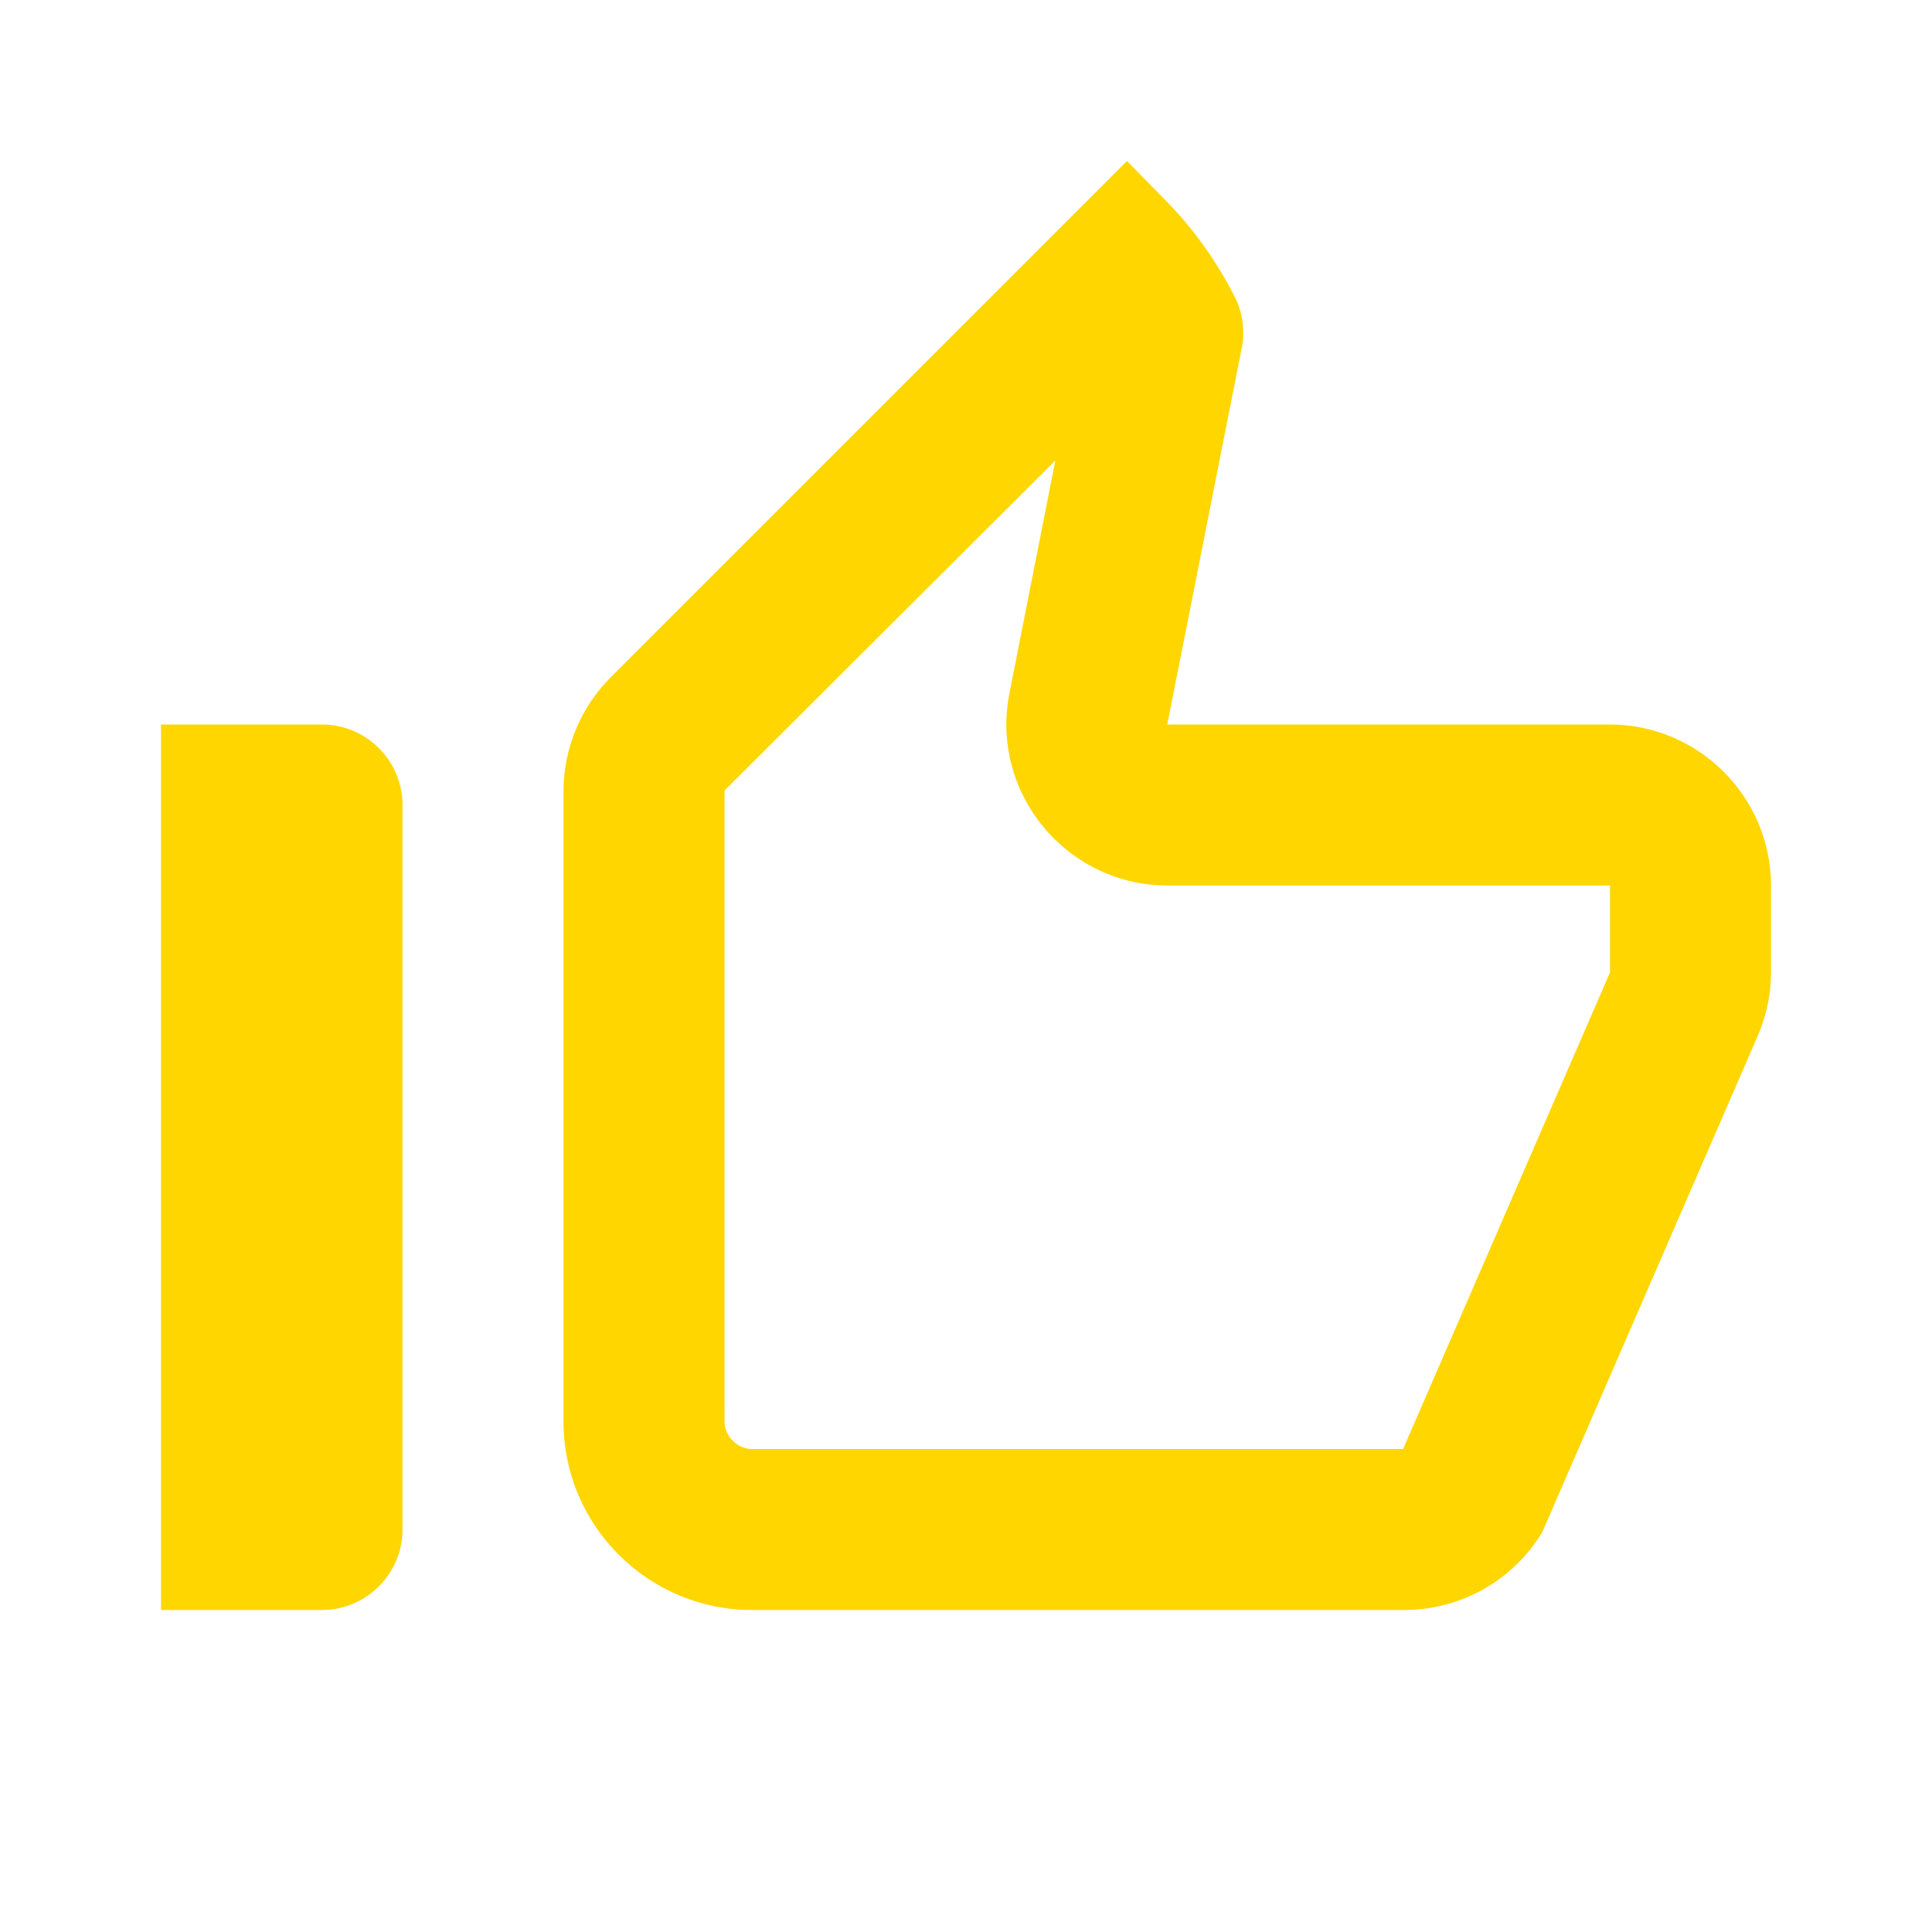
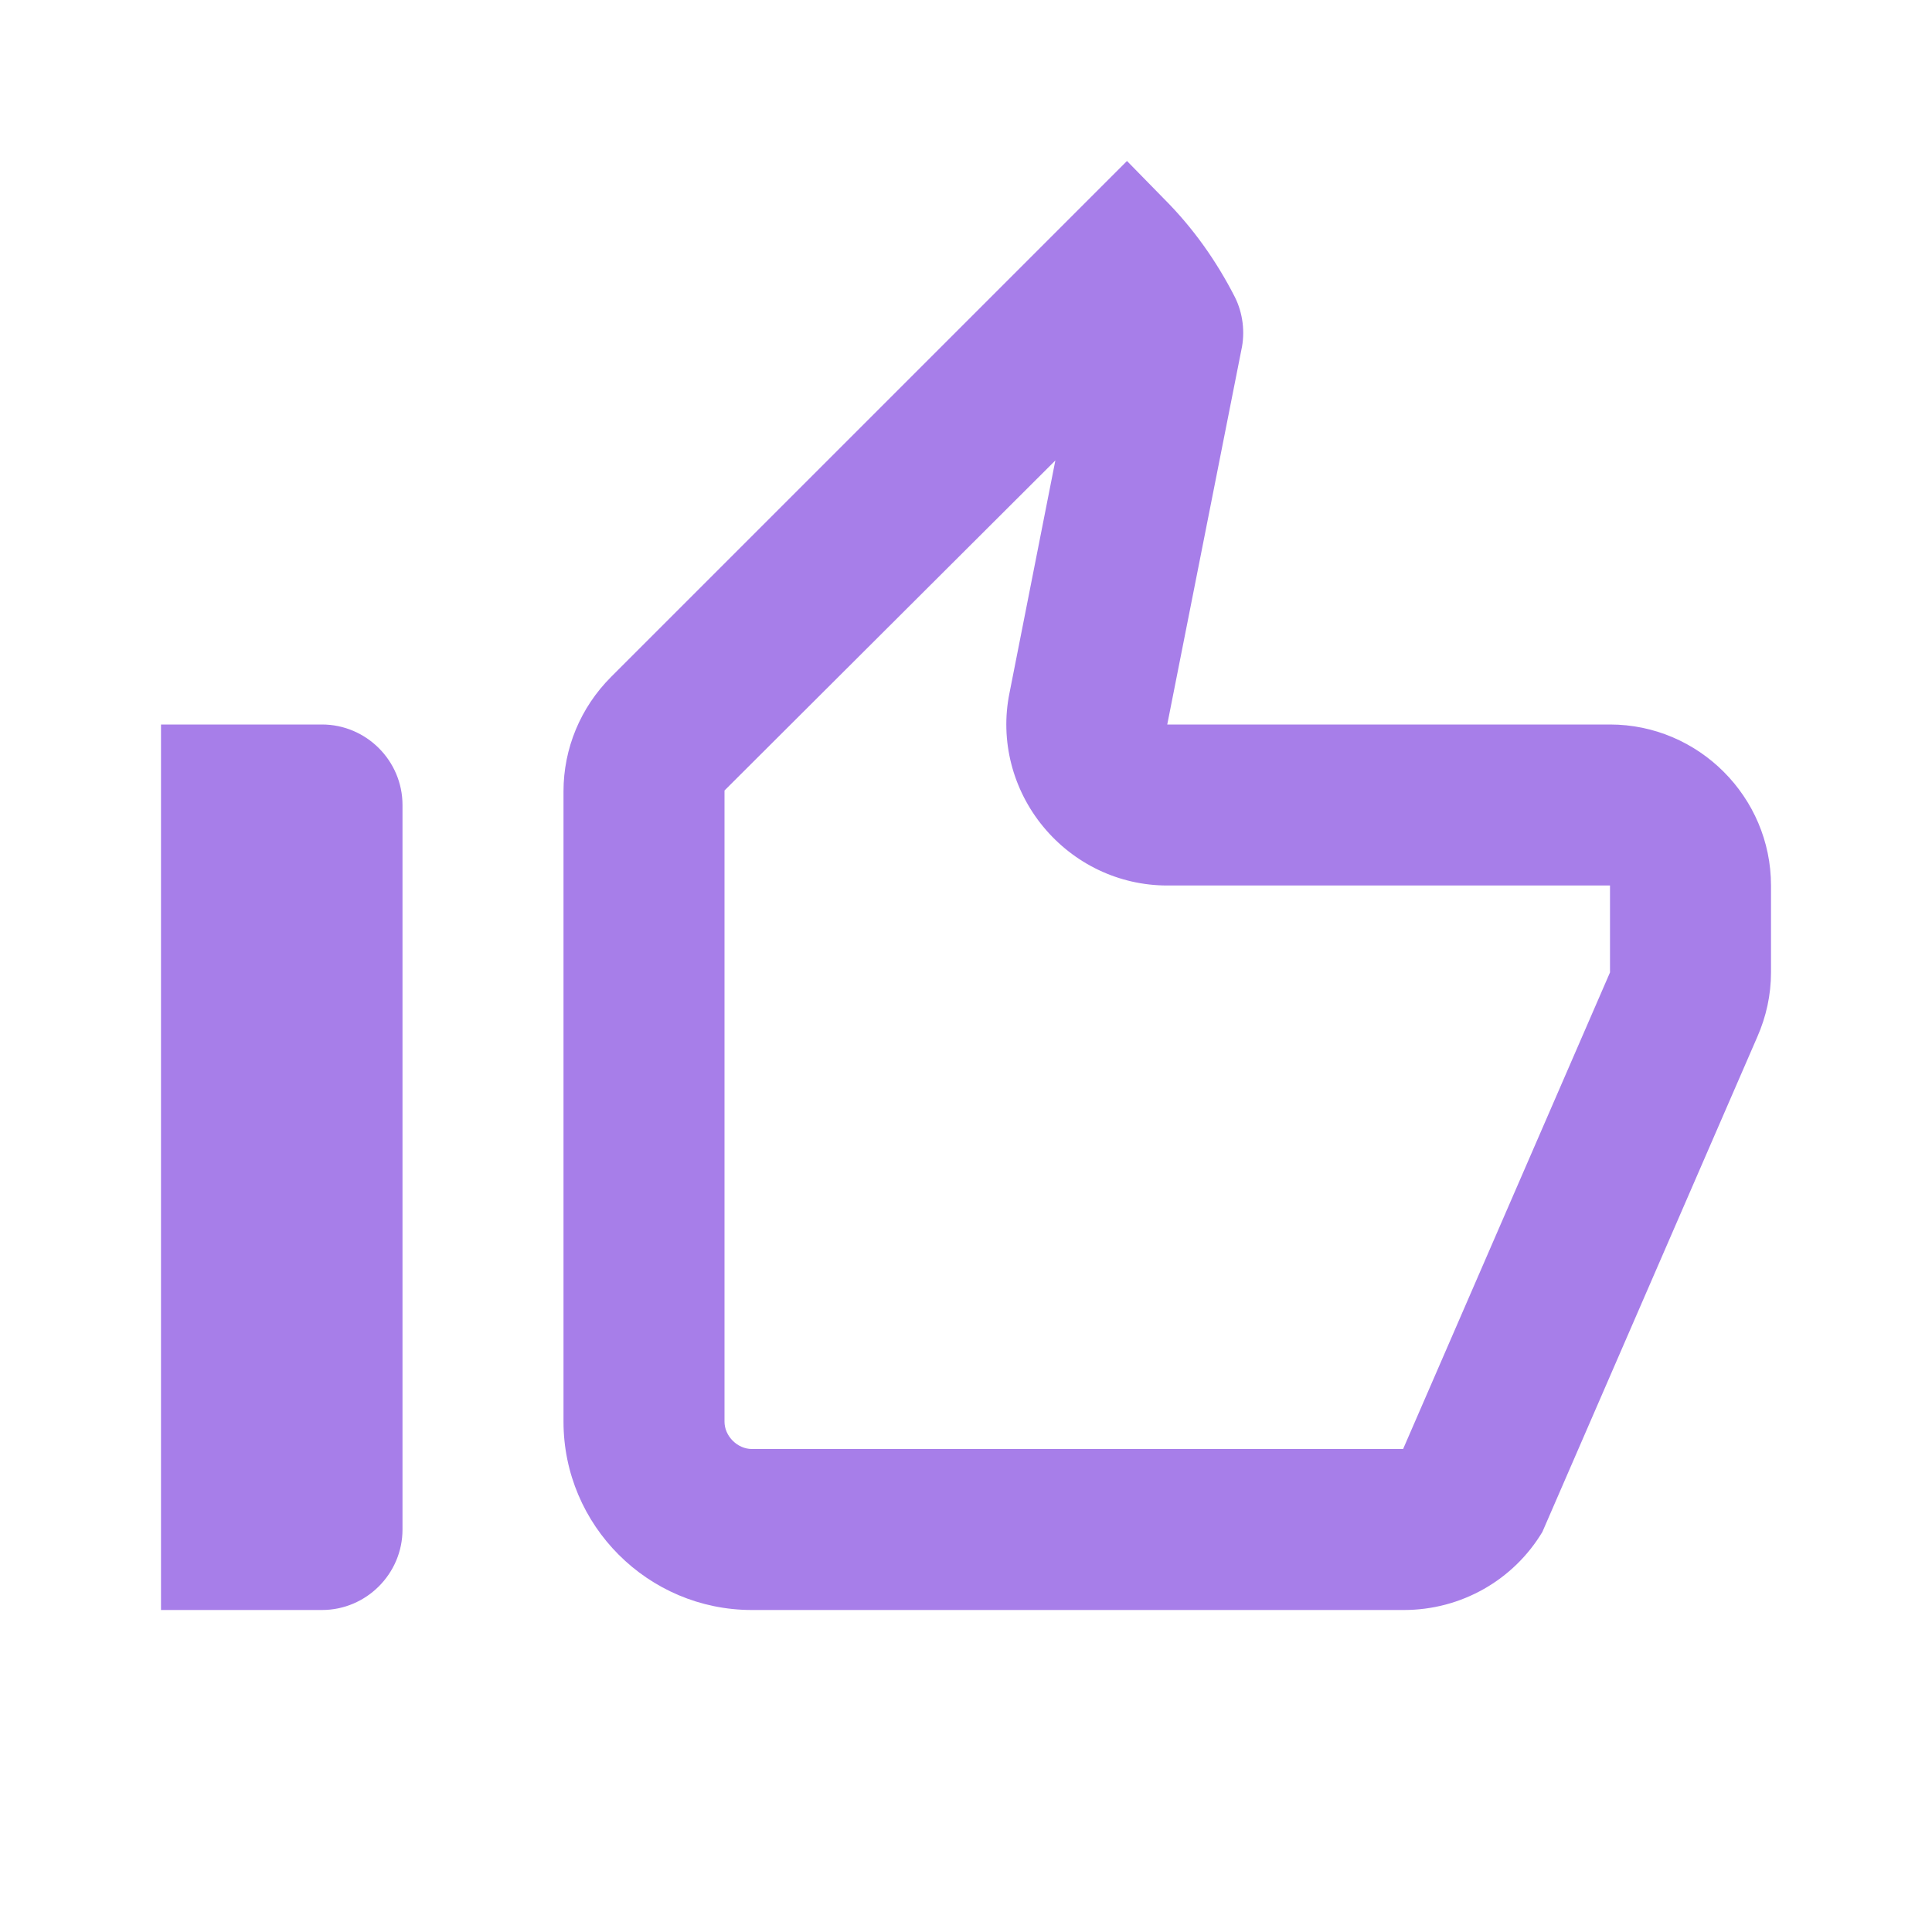
<svg xmlns="http://www.w3.org/2000/svg" width="24" height="24" viewBox="0 0 24 24" fill="none">
-   <path d="M13.11 5.72L12.54 8.61C12.42 9.2 12.58 9.81 12.96 10.27C13.34 10.73 13.9 11 14.5 11H20V12.08L17.43 18H9.34C9.16 18 9 17.84 9 17.66V9.82L13.11 5.72ZM14 2L7.59 8.41C7.21 8.79 7 9.3 7 9.83V17.66C7 18.95 8.05 20 9.34 20H17.44C18.15 20 18.8 19.63 19.16 19.03L21.83 12.88C21.94 12.63 22 12.36 22 12.08V11C22 9.9 21.1 9 20 9H14.5L15.42 4.35C15.47 4.13 15.44 3.89 15.34 3.69C15.11 3.24 14.82 2.83 14.46 2.47L14 2ZM4 9H2V20H4C4.55 20 5 19.55 5 19V10C5 9.45 4.55 9 4 9Z" fill="#FFD600" />
+   <path d="M13.11 5.72L12.54 8.61C12.42 9.2 12.58 9.81 12.96 10.27C13.34 10.73 13.9 11 14.5 11H20V12.08L17.43 18H9.34C9.16 18 9 17.84 9 17.66V9.82L13.11 5.72ZM14 2L7.59 8.41C7.21 8.79 7 9.3 7 9.83V17.66C7 18.95 8.05 20 9.34 20H17.44C18.15 20 18.8 19.63 19.16 19.03L21.83 12.88C21.94 12.63 22 12.36 22 12.08V11C22 9.9 21.1 9 20 9H14.5L15.42 4.35C15.47 4.13 15.44 3.89 15.34 3.69C15.11 3.24 14.82 2.83 14.46 2.47L14 2ZM4 9H2V20H4C4.55 20 5 19.55 5 19V10C5 9.45 4.55 9 4 9Z" fill="#A77EE9" />
</svg>
